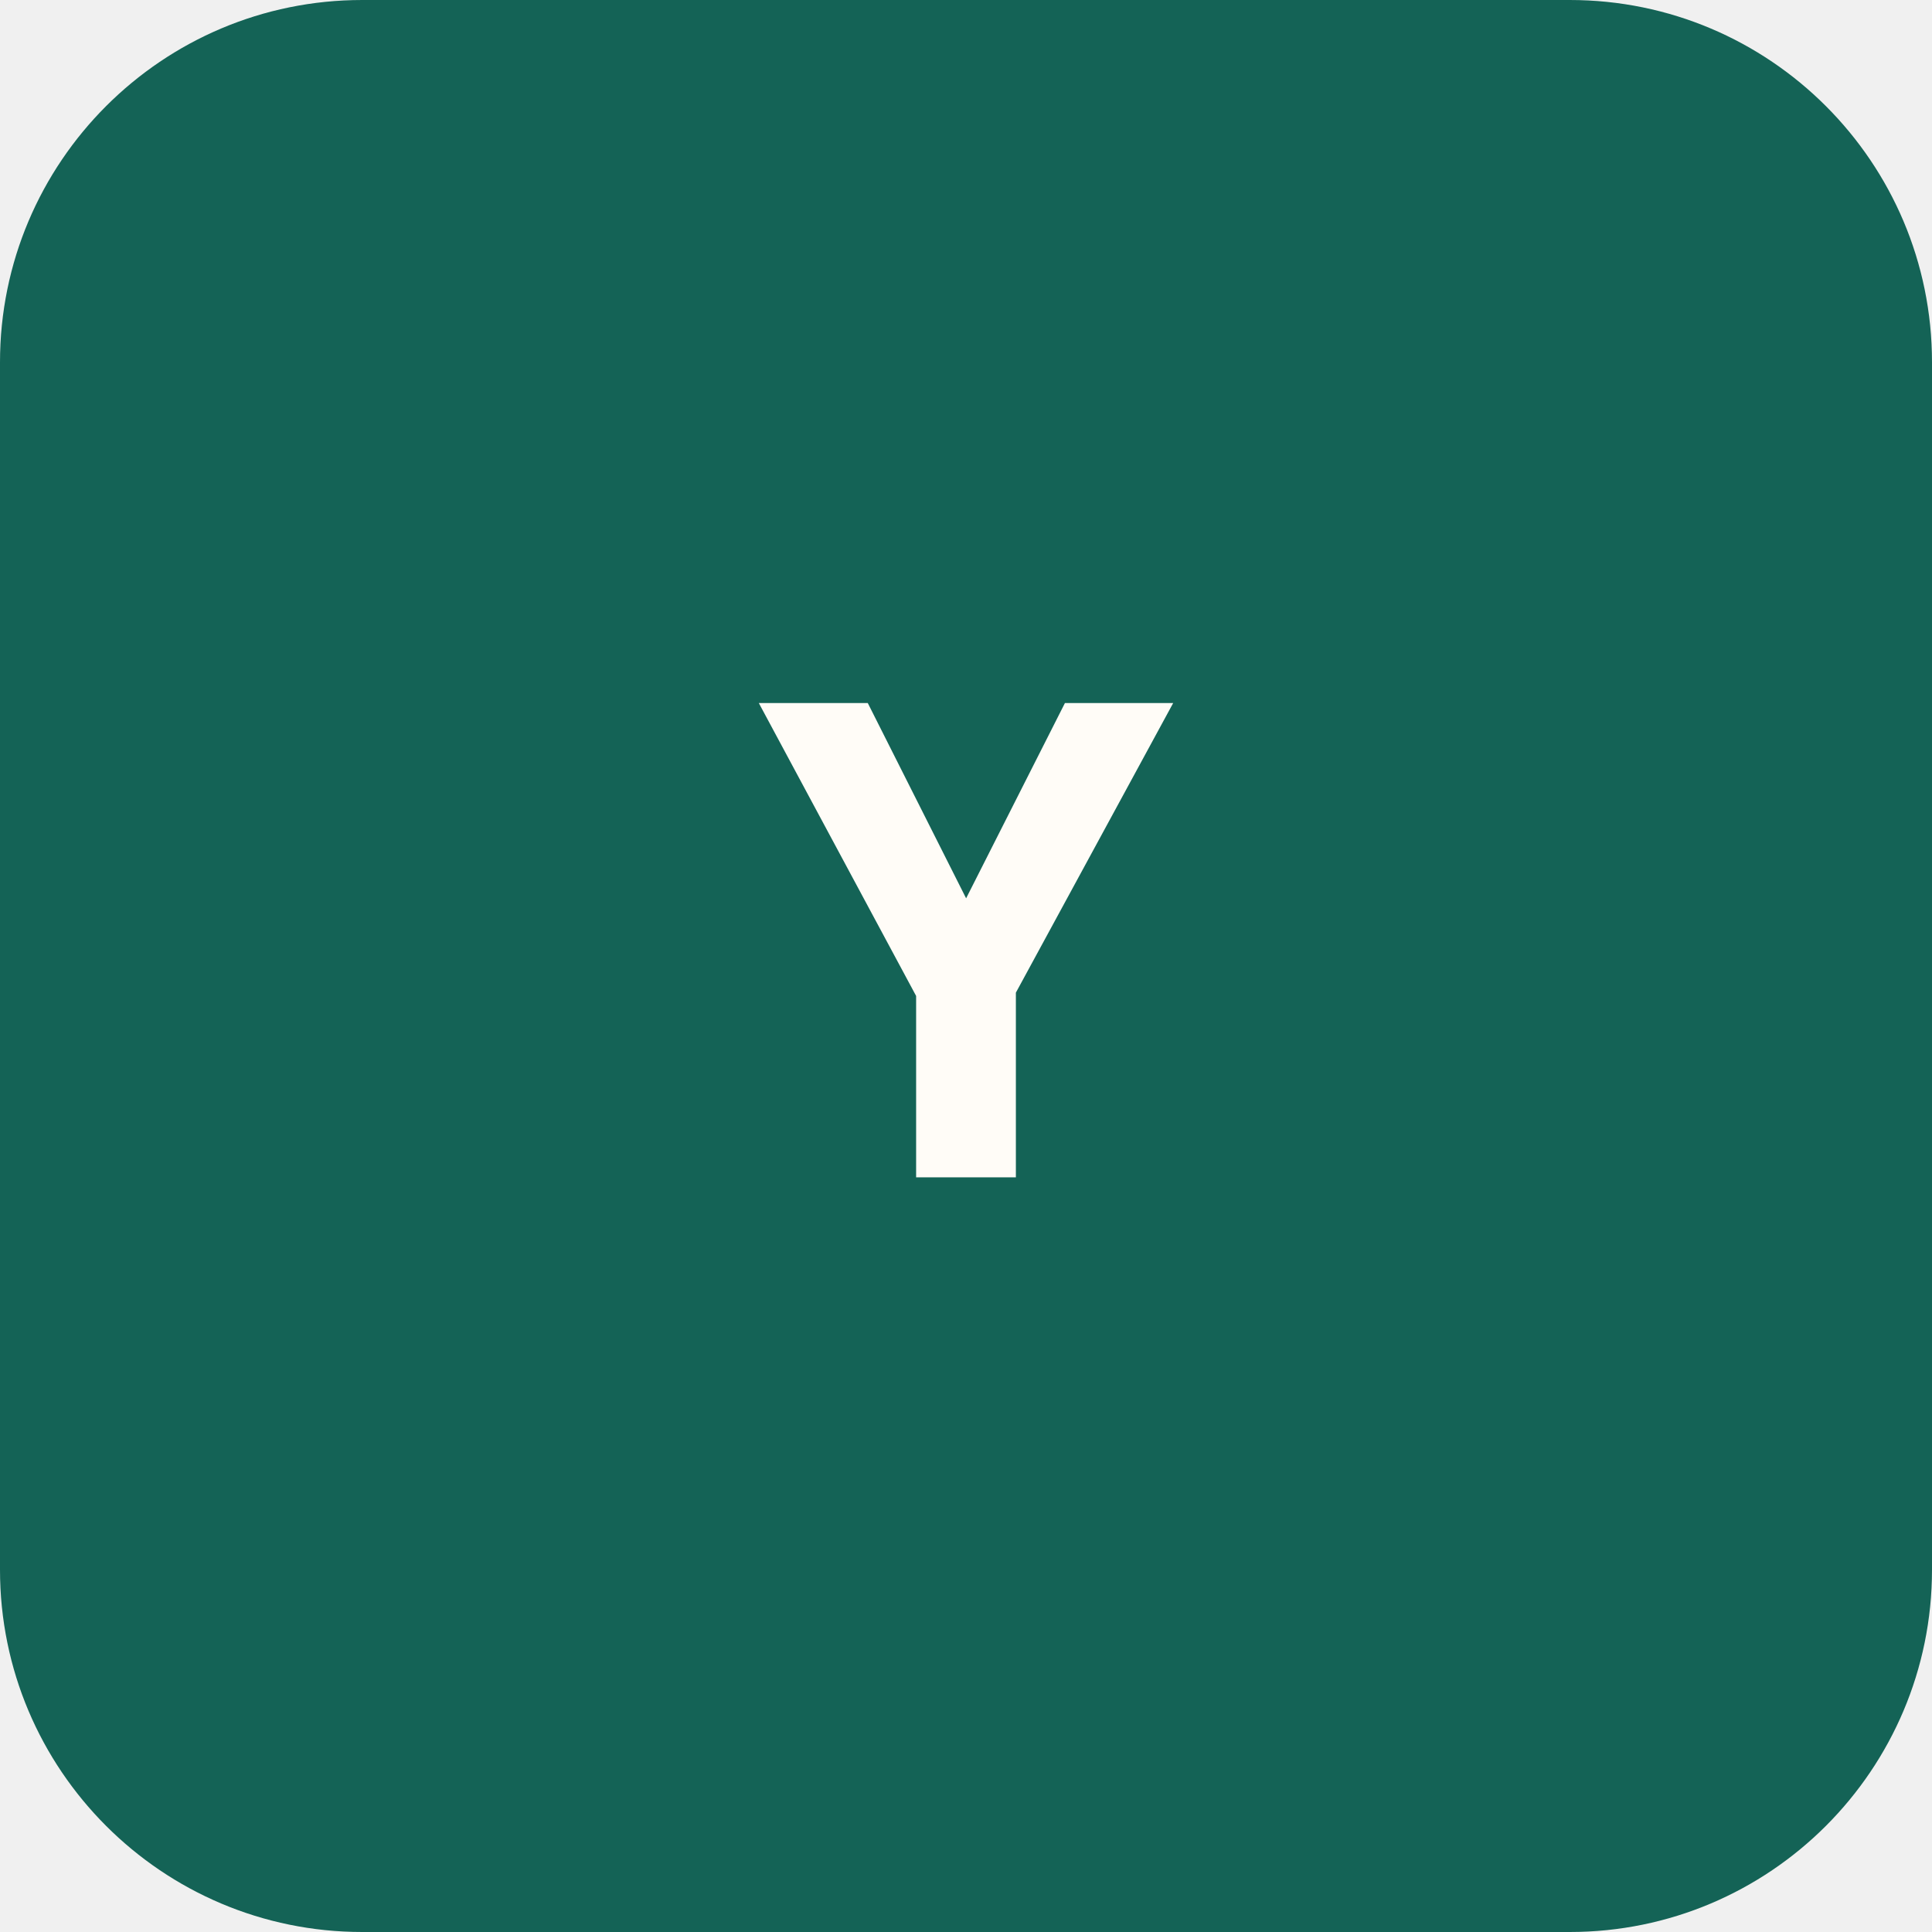
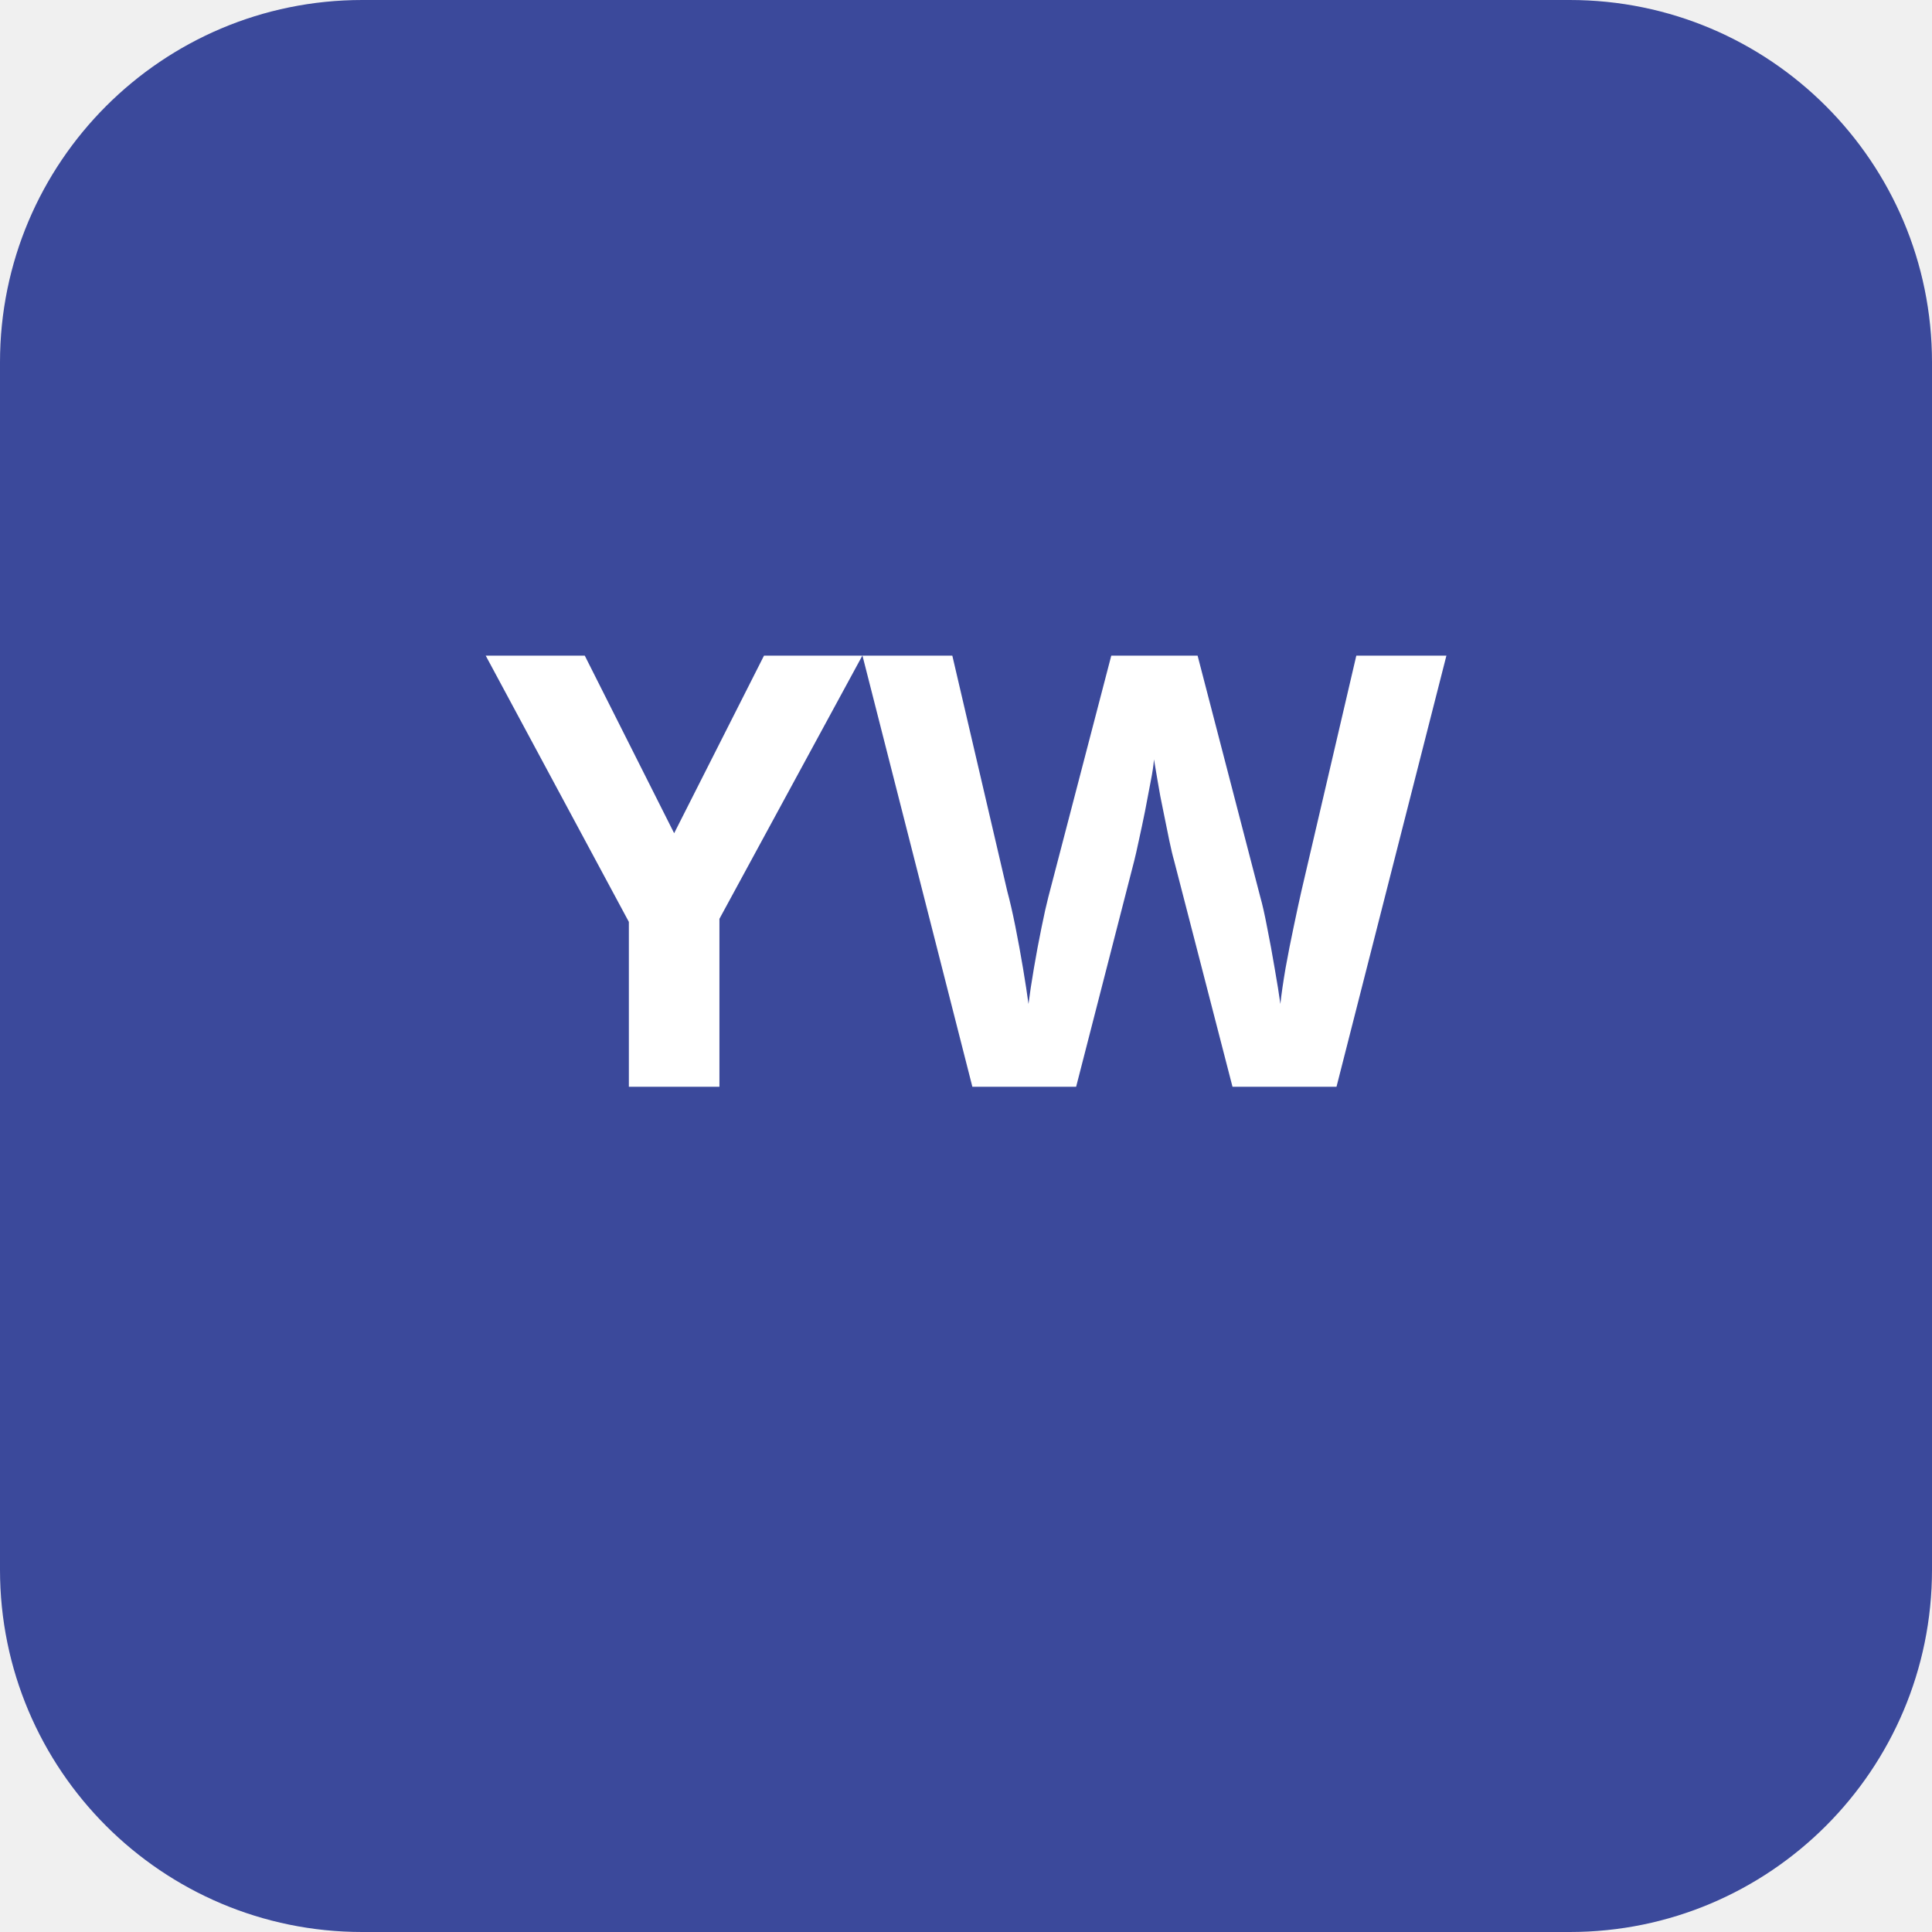
<svg xmlns="http://www.w3.org/2000/svg" width="128" height="128" viewBox="0 0 128 128">
-   <rect width="128" height="128" rx="24" fill="#146356" />
-   <text x="64" y="78" text-anchor="middle" font-family="system-ui,sans-serif" font-size="44" font-weight="700" fill="#fffcf7">Y</text>
+   <rect width="128" height="128" rx="24" fill="hsl(231 45% 42%)" />
+   <text x="64" y="72" text-anchor="middle" font-family="system-ui,sans-serif" font-size="40" font-weight="700" fill="white">YW</text>
</svg>
